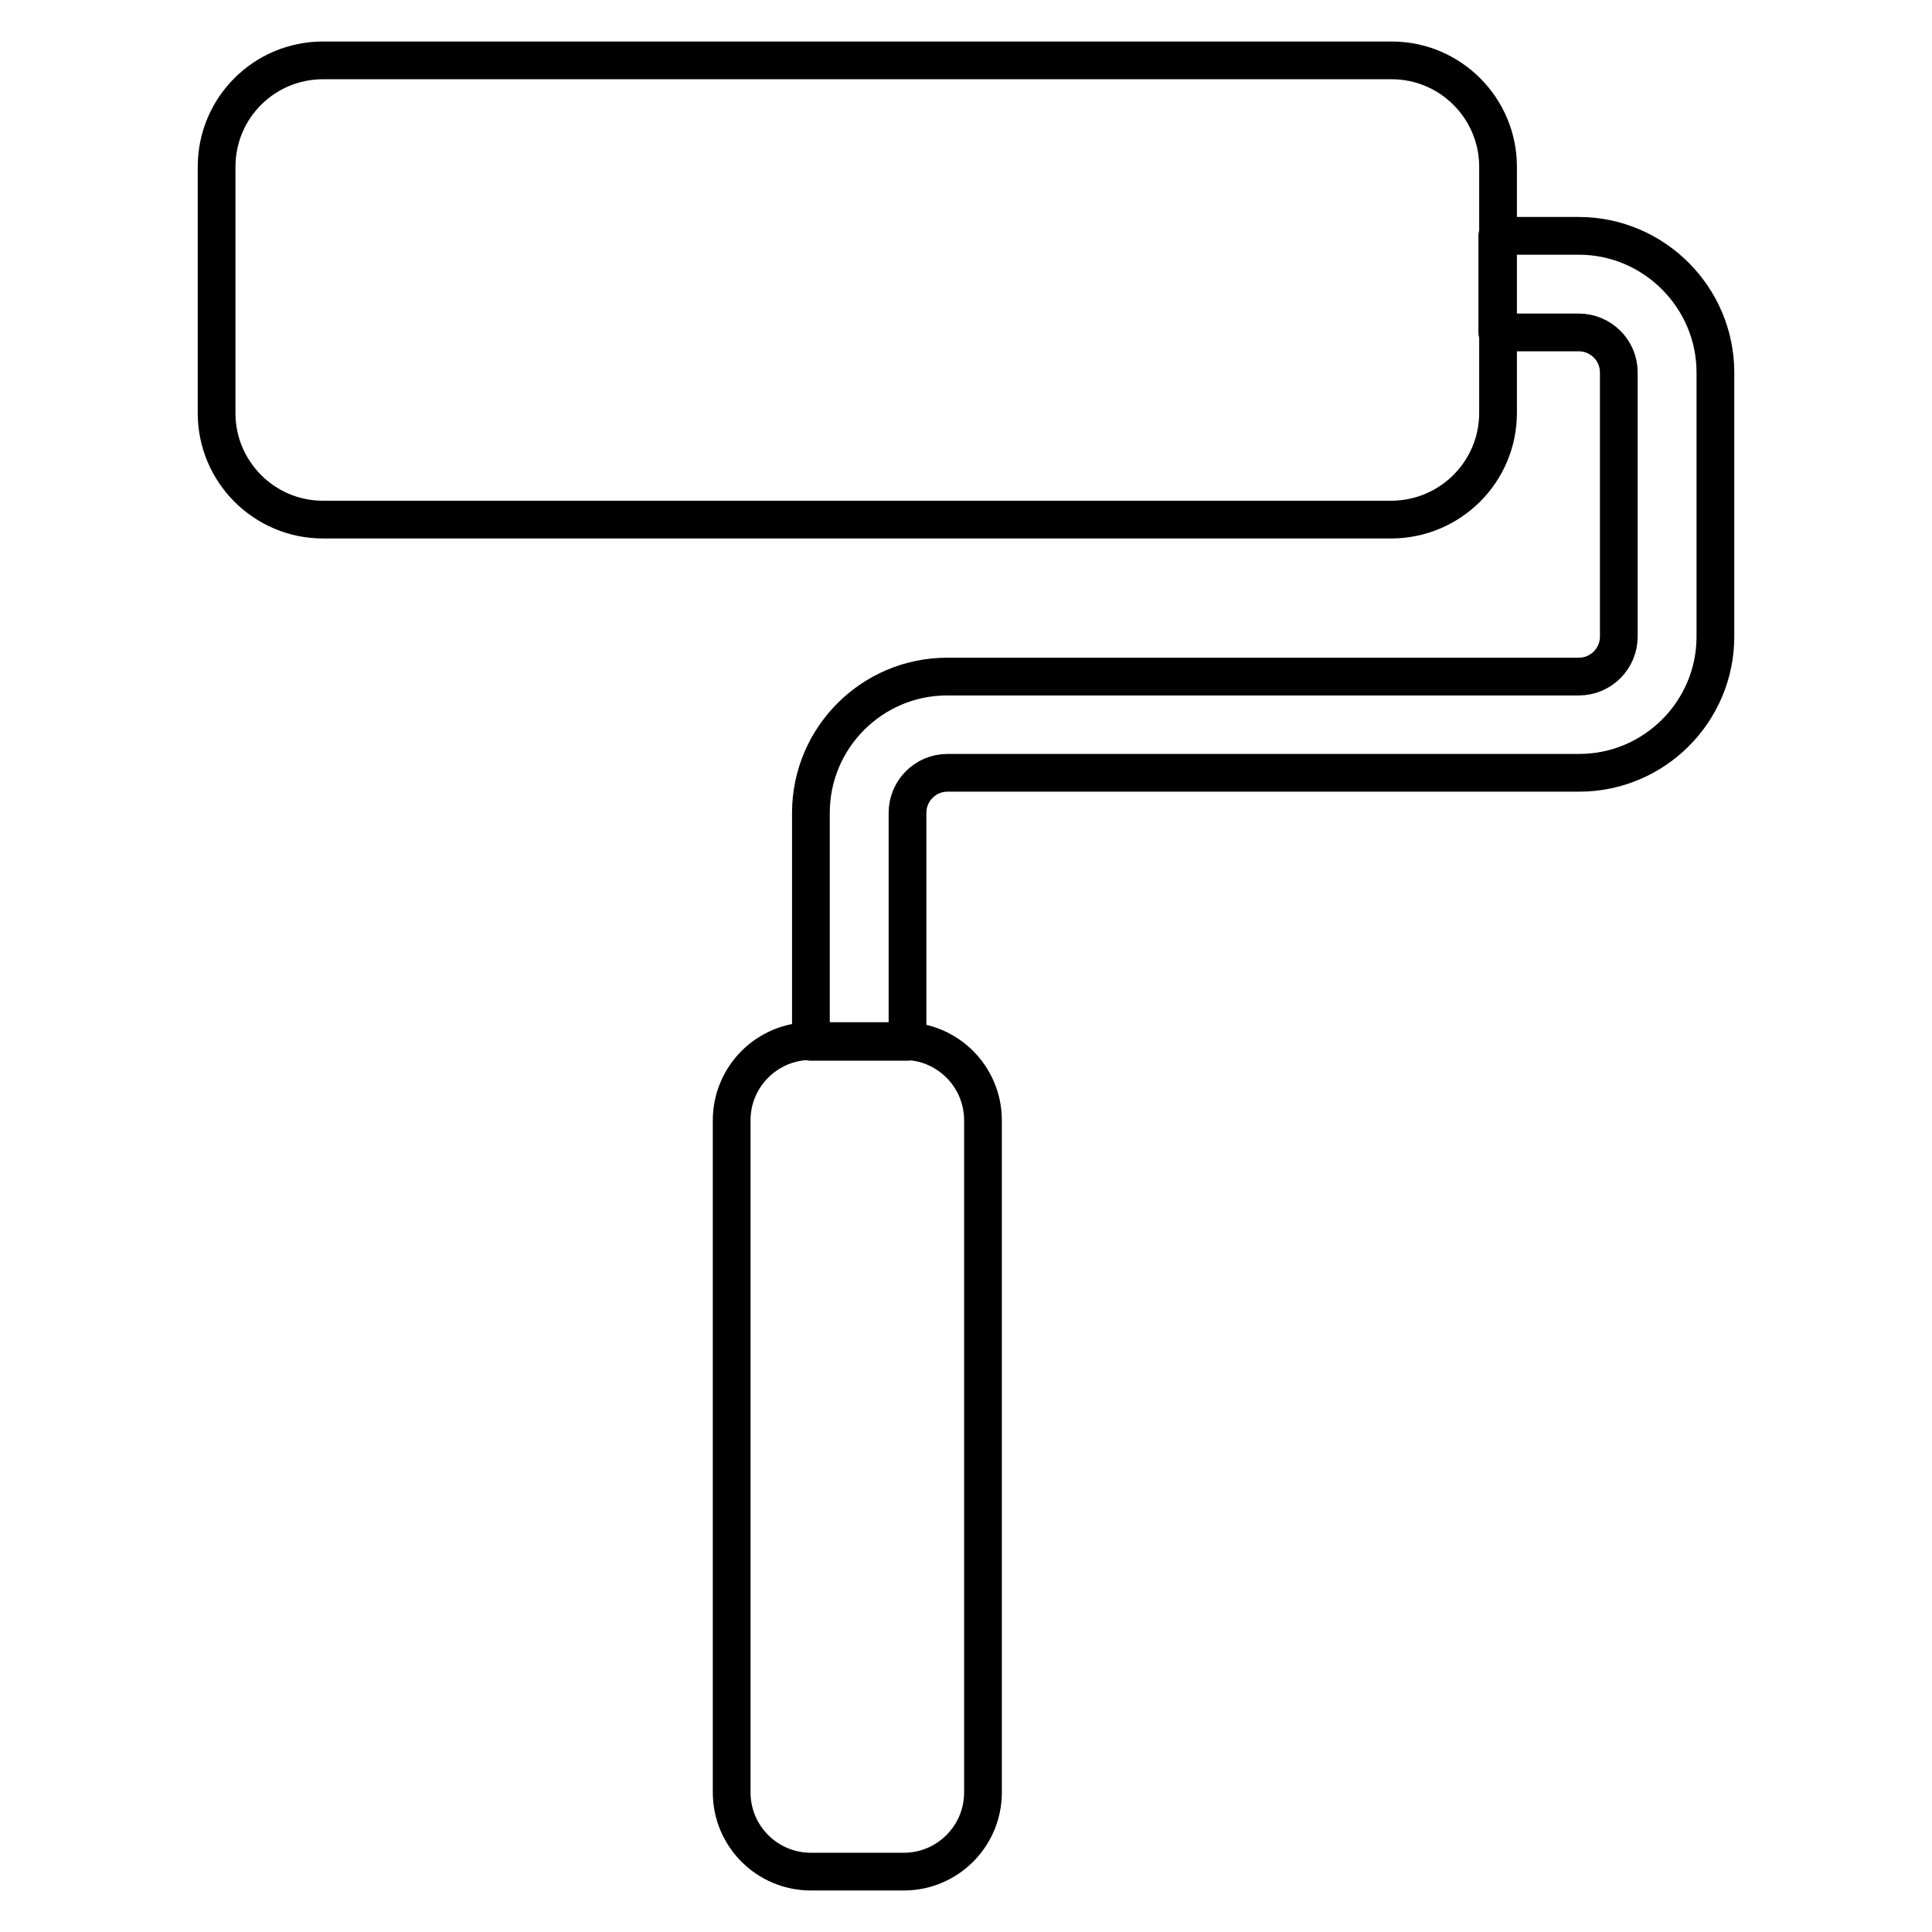
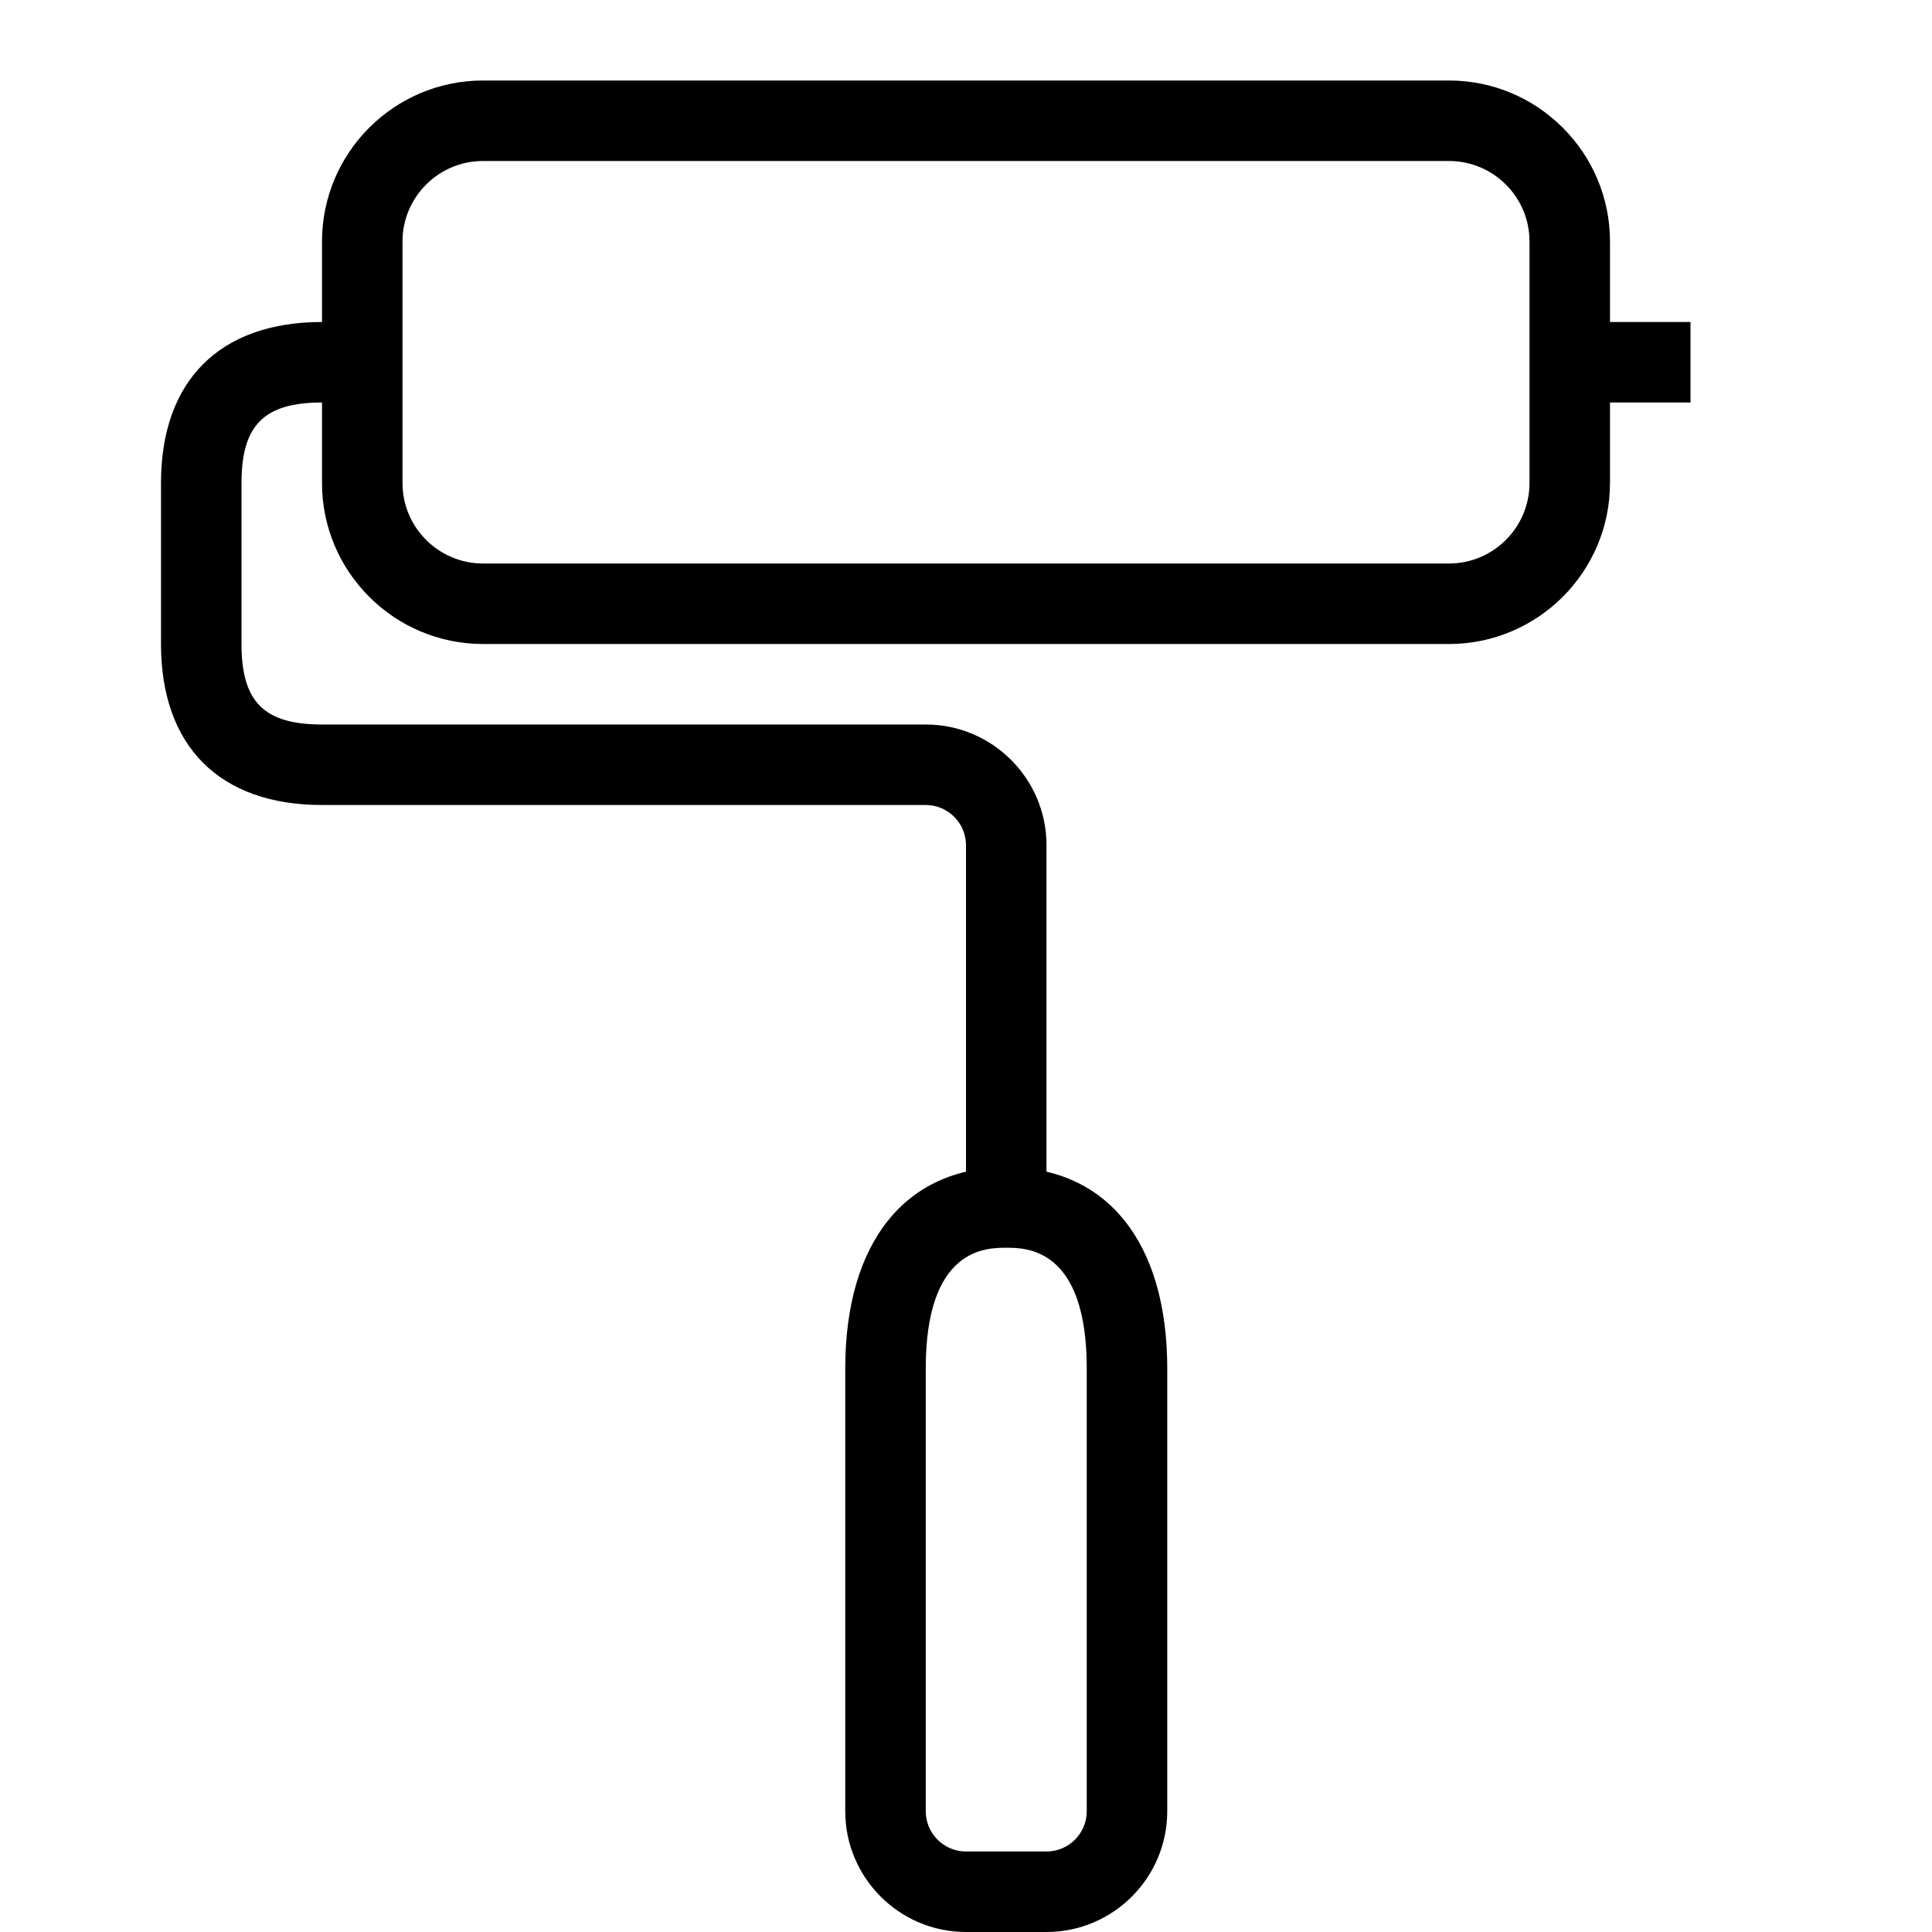
- <svg xmlns="http://www.w3.org/2000/svg" enable-background="new 0 0 512 512" id="Layer_1" version="1.1" viewBox="0 0 512 512" xml:space="preserve">
-   <g>
-     <path d="   M397,109.4V44.2c0-15.5-12.6-28.2-28.2-28.2H85.6C70,16,57.4,28.6,57.4,44.2v65.3c0,15.5,12.6,28.2,28.2,28.2h283.2   C384.4,137.6,397,125,397,109.4z" fill="none" stroke="#000000" stroke-linecap="round" stroke-linejoin="round" stroke-miterlimit="10" stroke-width="10" />
-     <path d="   M418.4,62.5h-21.6v25.6h21.6c5.8,0,10.6,4.7,10.6,10.6v70c0,5.8-4.7,10.6-10.6,10.6H251c-19.9,0-36.1,16.2-36.1,36.1v60.7   c0,0,25.3,0,25.6,0v-60.7c0-5.8,4.7-10.6,10.6-10.6h167.4c19.9,0,36.1-16.2,36.1-36.1v-70C454.6,78.8,438.3,62.5,418.4,62.5z" fill="none" stroke="#000000" stroke-linecap="round" stroke-linejoin="round" stroke-miterlimit="10" stroke-width="10" />
-     <path d="   M239.5,275.9h-24.6c-11.6,0-21,9.4-21,21V475c0,11.6,9.4,21,21,21h24.6c11.6,0,21-9.4,21-21V296.9   C260.5,285.3,251.1,275.9,239.5,275.9z" fill="none" stroke="#000000" stroke-linecap="round" stroke-linejoin="round" stroke-miterlimit="10" stroke-width="10" />
+ <svg xmlns="http://www.w3.org/2000/svg" enable-background="new 0 0 48 48" height="48px" version="1.1" viewBox="0 0 48 48" width="48px" xml:space="preserve">
+   <g id="Expanded">
+     <g>
+       <g>
+         <path d="M36,16H12c-2.206,0-4-1.794-4-4V6c0-2.206,1.794-4,4-4h24c2.206,0,4,1.794,4,4v6C40,14.206,38.206,16,36,16z M12,4     c-1.103,0-2,0.897-2,2v6c0,1.103,0.897,2,2,2h24c1.103,0,2-0.897,2-2V6c0-1.103-0.897-2-2-2H12z" />
+       </g>
+       <g>
+         <rect height="2" width="3" x="39" y="8" />
+       </g>
+       <g>
+         <path d="M26,30h-2v-9c0-0.551-0.449-1-1-1H8c-2.542,0-4-1.458-4-4v-4c0-2.542,1.458-4,4-4h1v2H8c-1.439,0-2,0.561-2,2v4     c0,1.439,0.561,2,2,2h15c1.654,0,3,1.346,3,3V30z" />
+       </g>
+       <g>
+         <path d="M26,48h-2c-1.654,0-3-1.346-3-3V34c0-3.131,1.495-5,4-5s4,1.869,4,5v11C29,46.654,27.654,48,26,48z M25,31     c-0.495,0-2,0-2,3v11c0,0.551,0.449,1,1,1h2c0.551,0,1-0.449,1-1V34C27,31,25.495,31,25,31z" />
+       </g>
+     </g>
  </g>
</svg>
